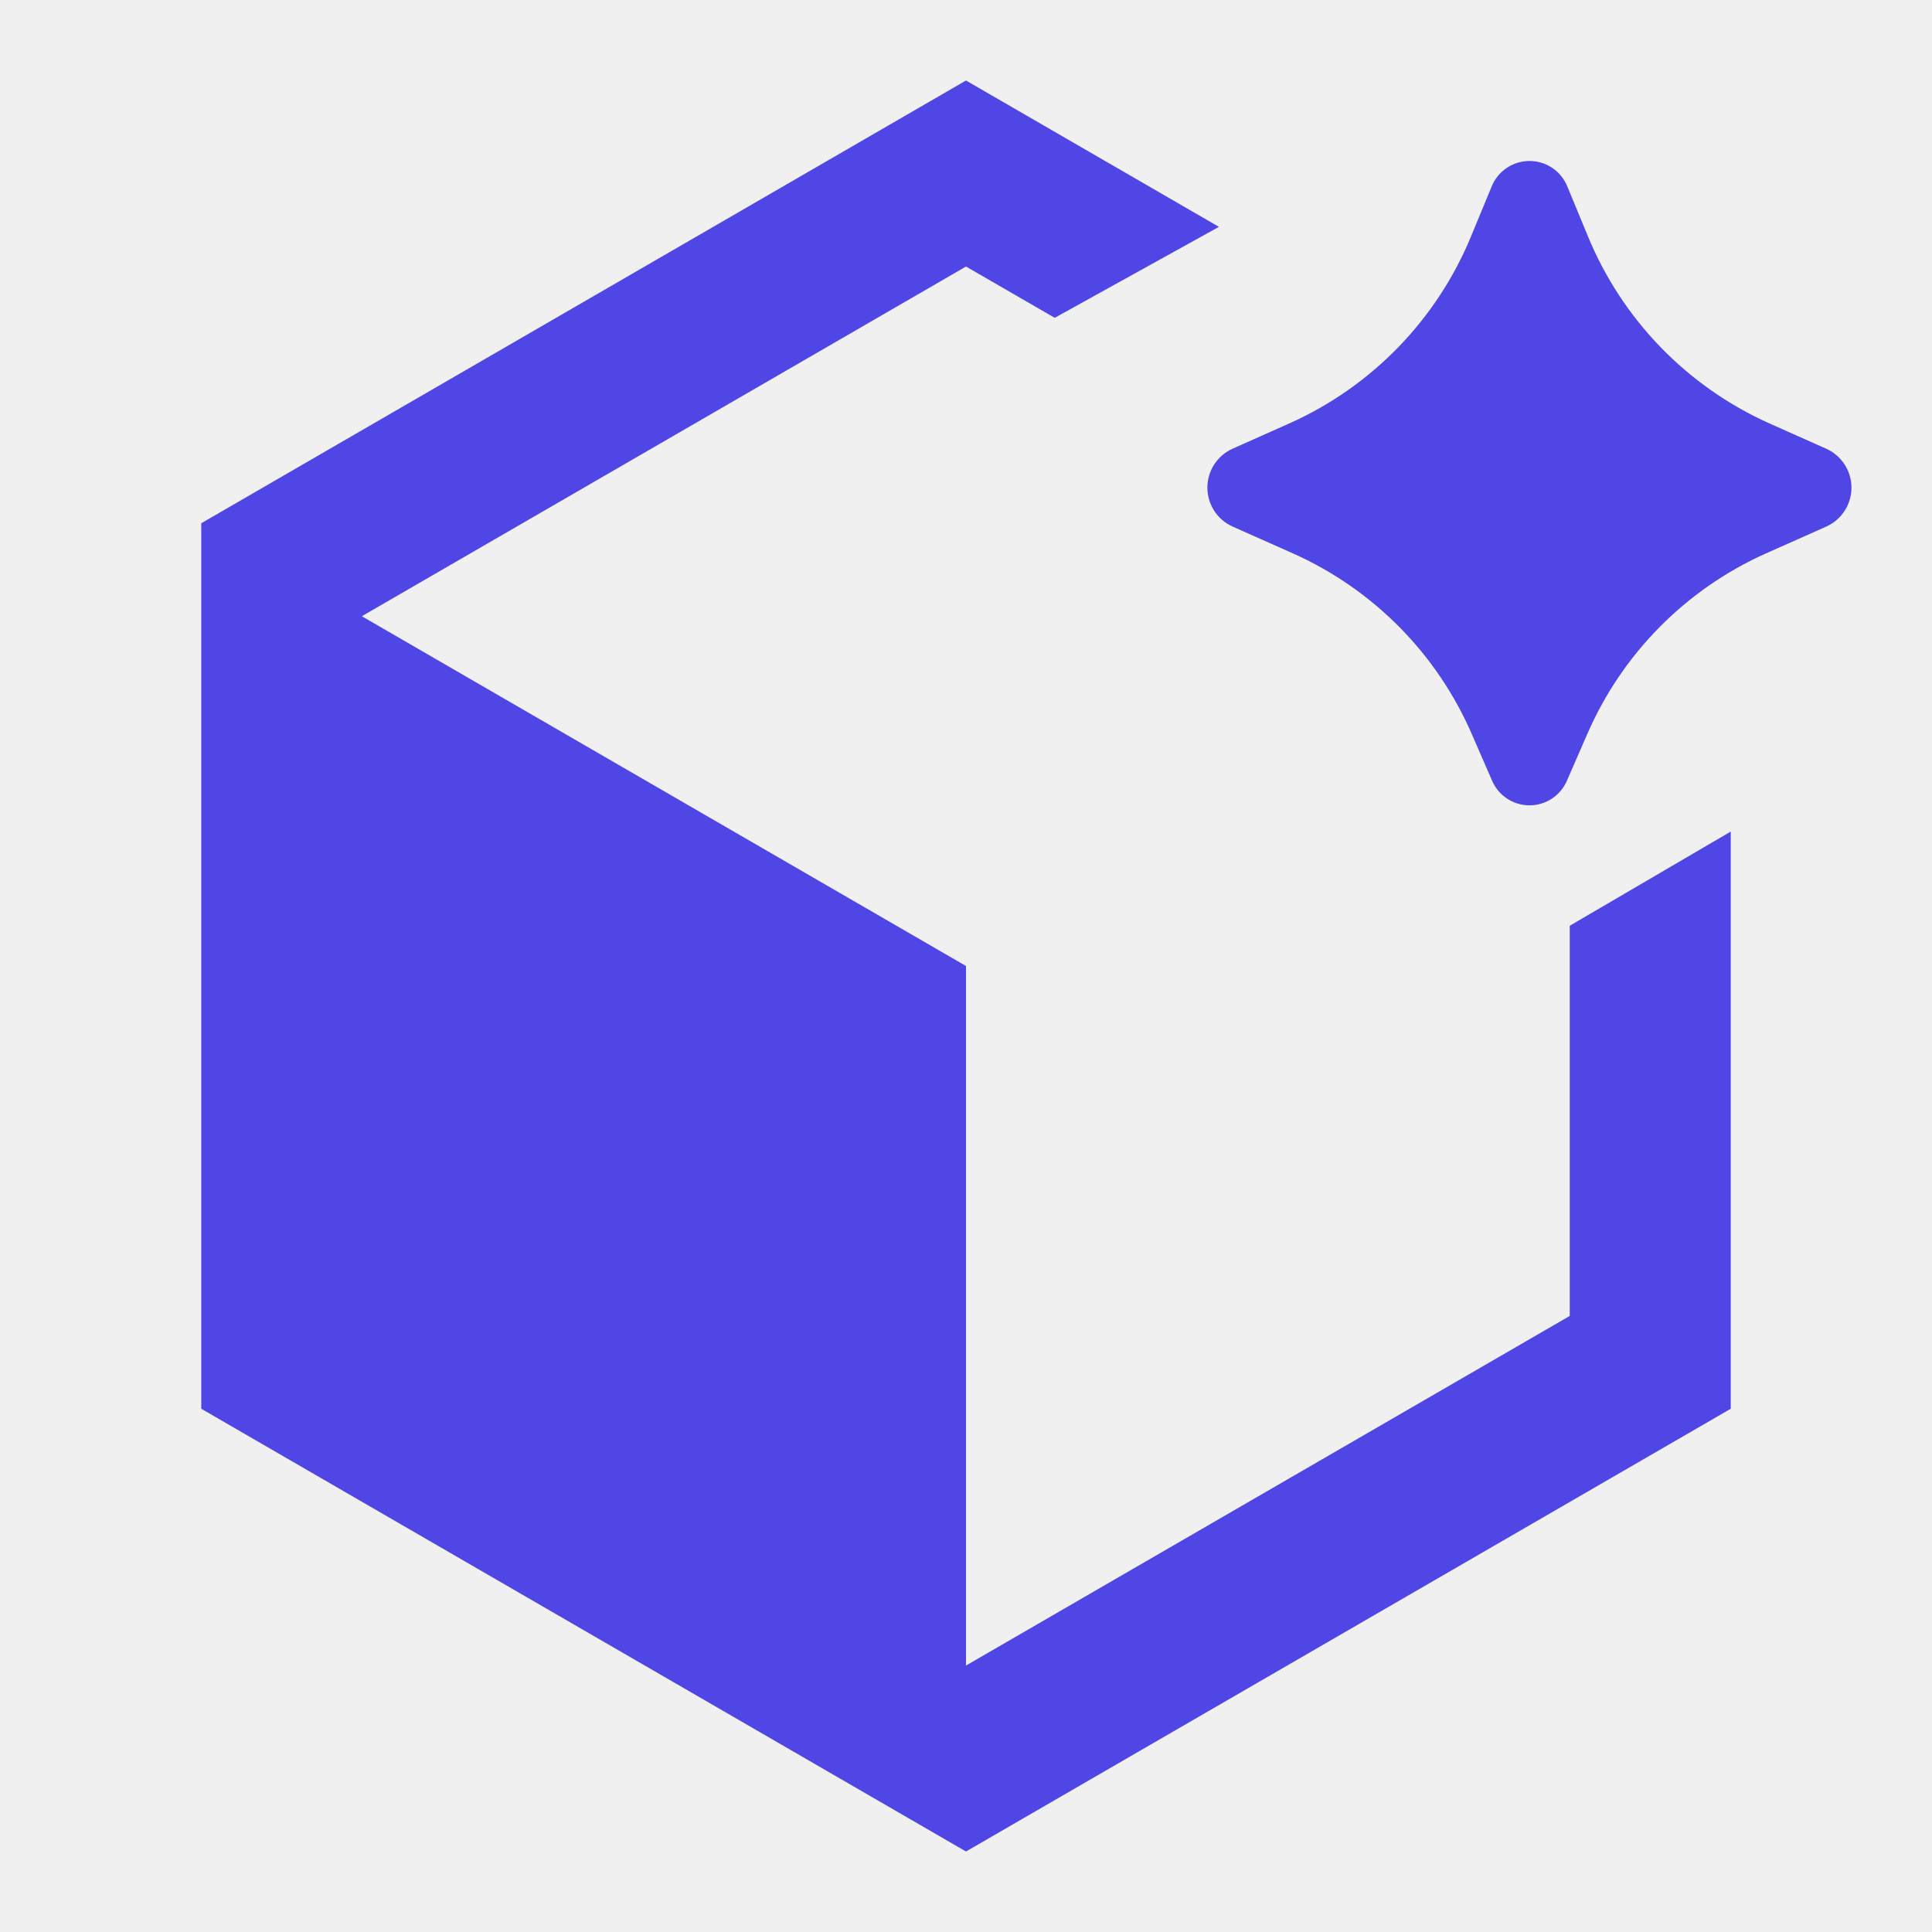
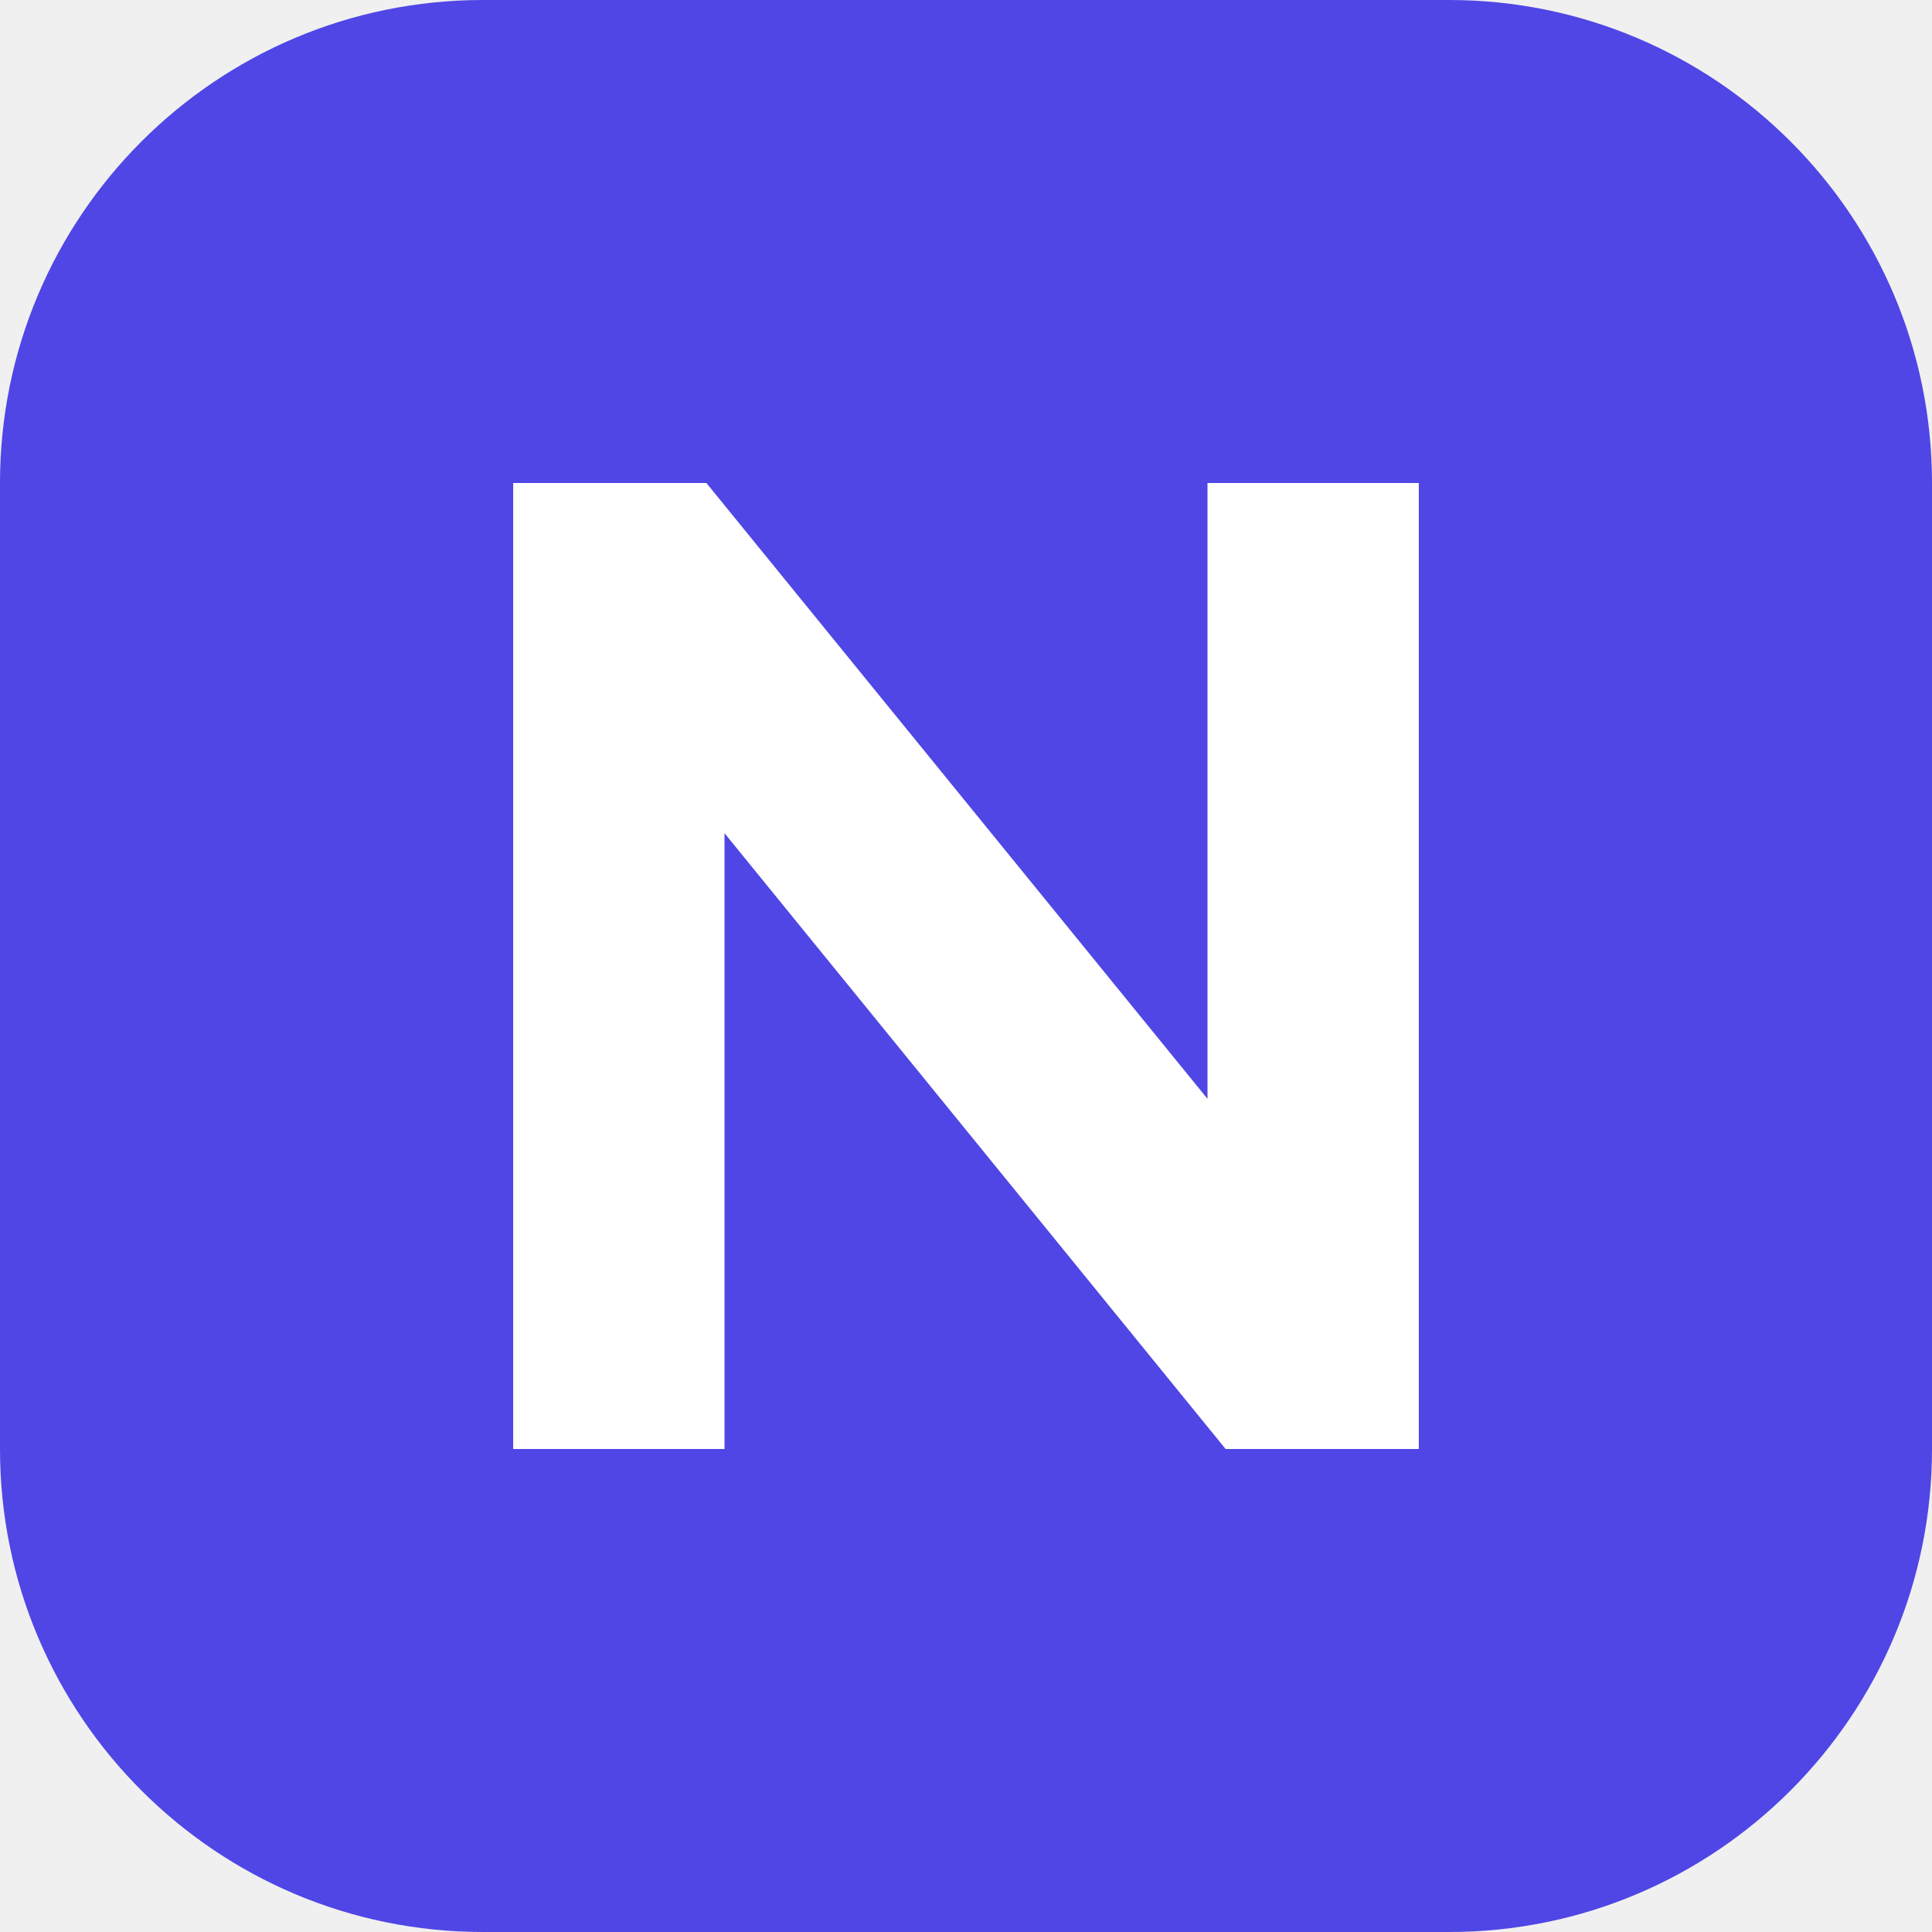
- <svg xmlns="http://www.w3.org/2000/svg" viewBox="0 0 24 24" fill="#4F46E5">
-   <path d="m15.142 2.818-2.04 1.13L12 3.311 4.5 7.652v.006L12 12v8.69l7.5-4.343V11.5l2-1.17v7.17L12 23l-9.5-5.5v-11L12 1zm3.387-.499a.507.507 0 0 1 .942 0l.253.612a4.37 4.37 0 0 0 2.25 2.326l.718.32a.53.53 0 0 1 0 .962l-.76.338a4.36 4.36 0 0 0-2.218 2.25l-.247.566a.506.506 0 0 1-.934 0l-.246-.565a4.36 4.36 0 0 0-2.22-2.251l-.76-.338a.53.53 0 0 1 0-.963l.718-.32a4.37 4.37 0 0 0 2.251-2.325z" />
+ <svg xmlns="http://www.w3.org/2000/svg" viewBox="0 0 32 32">
+   <rect width="32" height="32" rx="8" fill="#4F46E5" />
+   <path fill="#fff" d="M8.5 24V8h3.2l8.3 10.2V8H23.5v16h-3.2l-8.3-10.2V24z" />
</svg>
